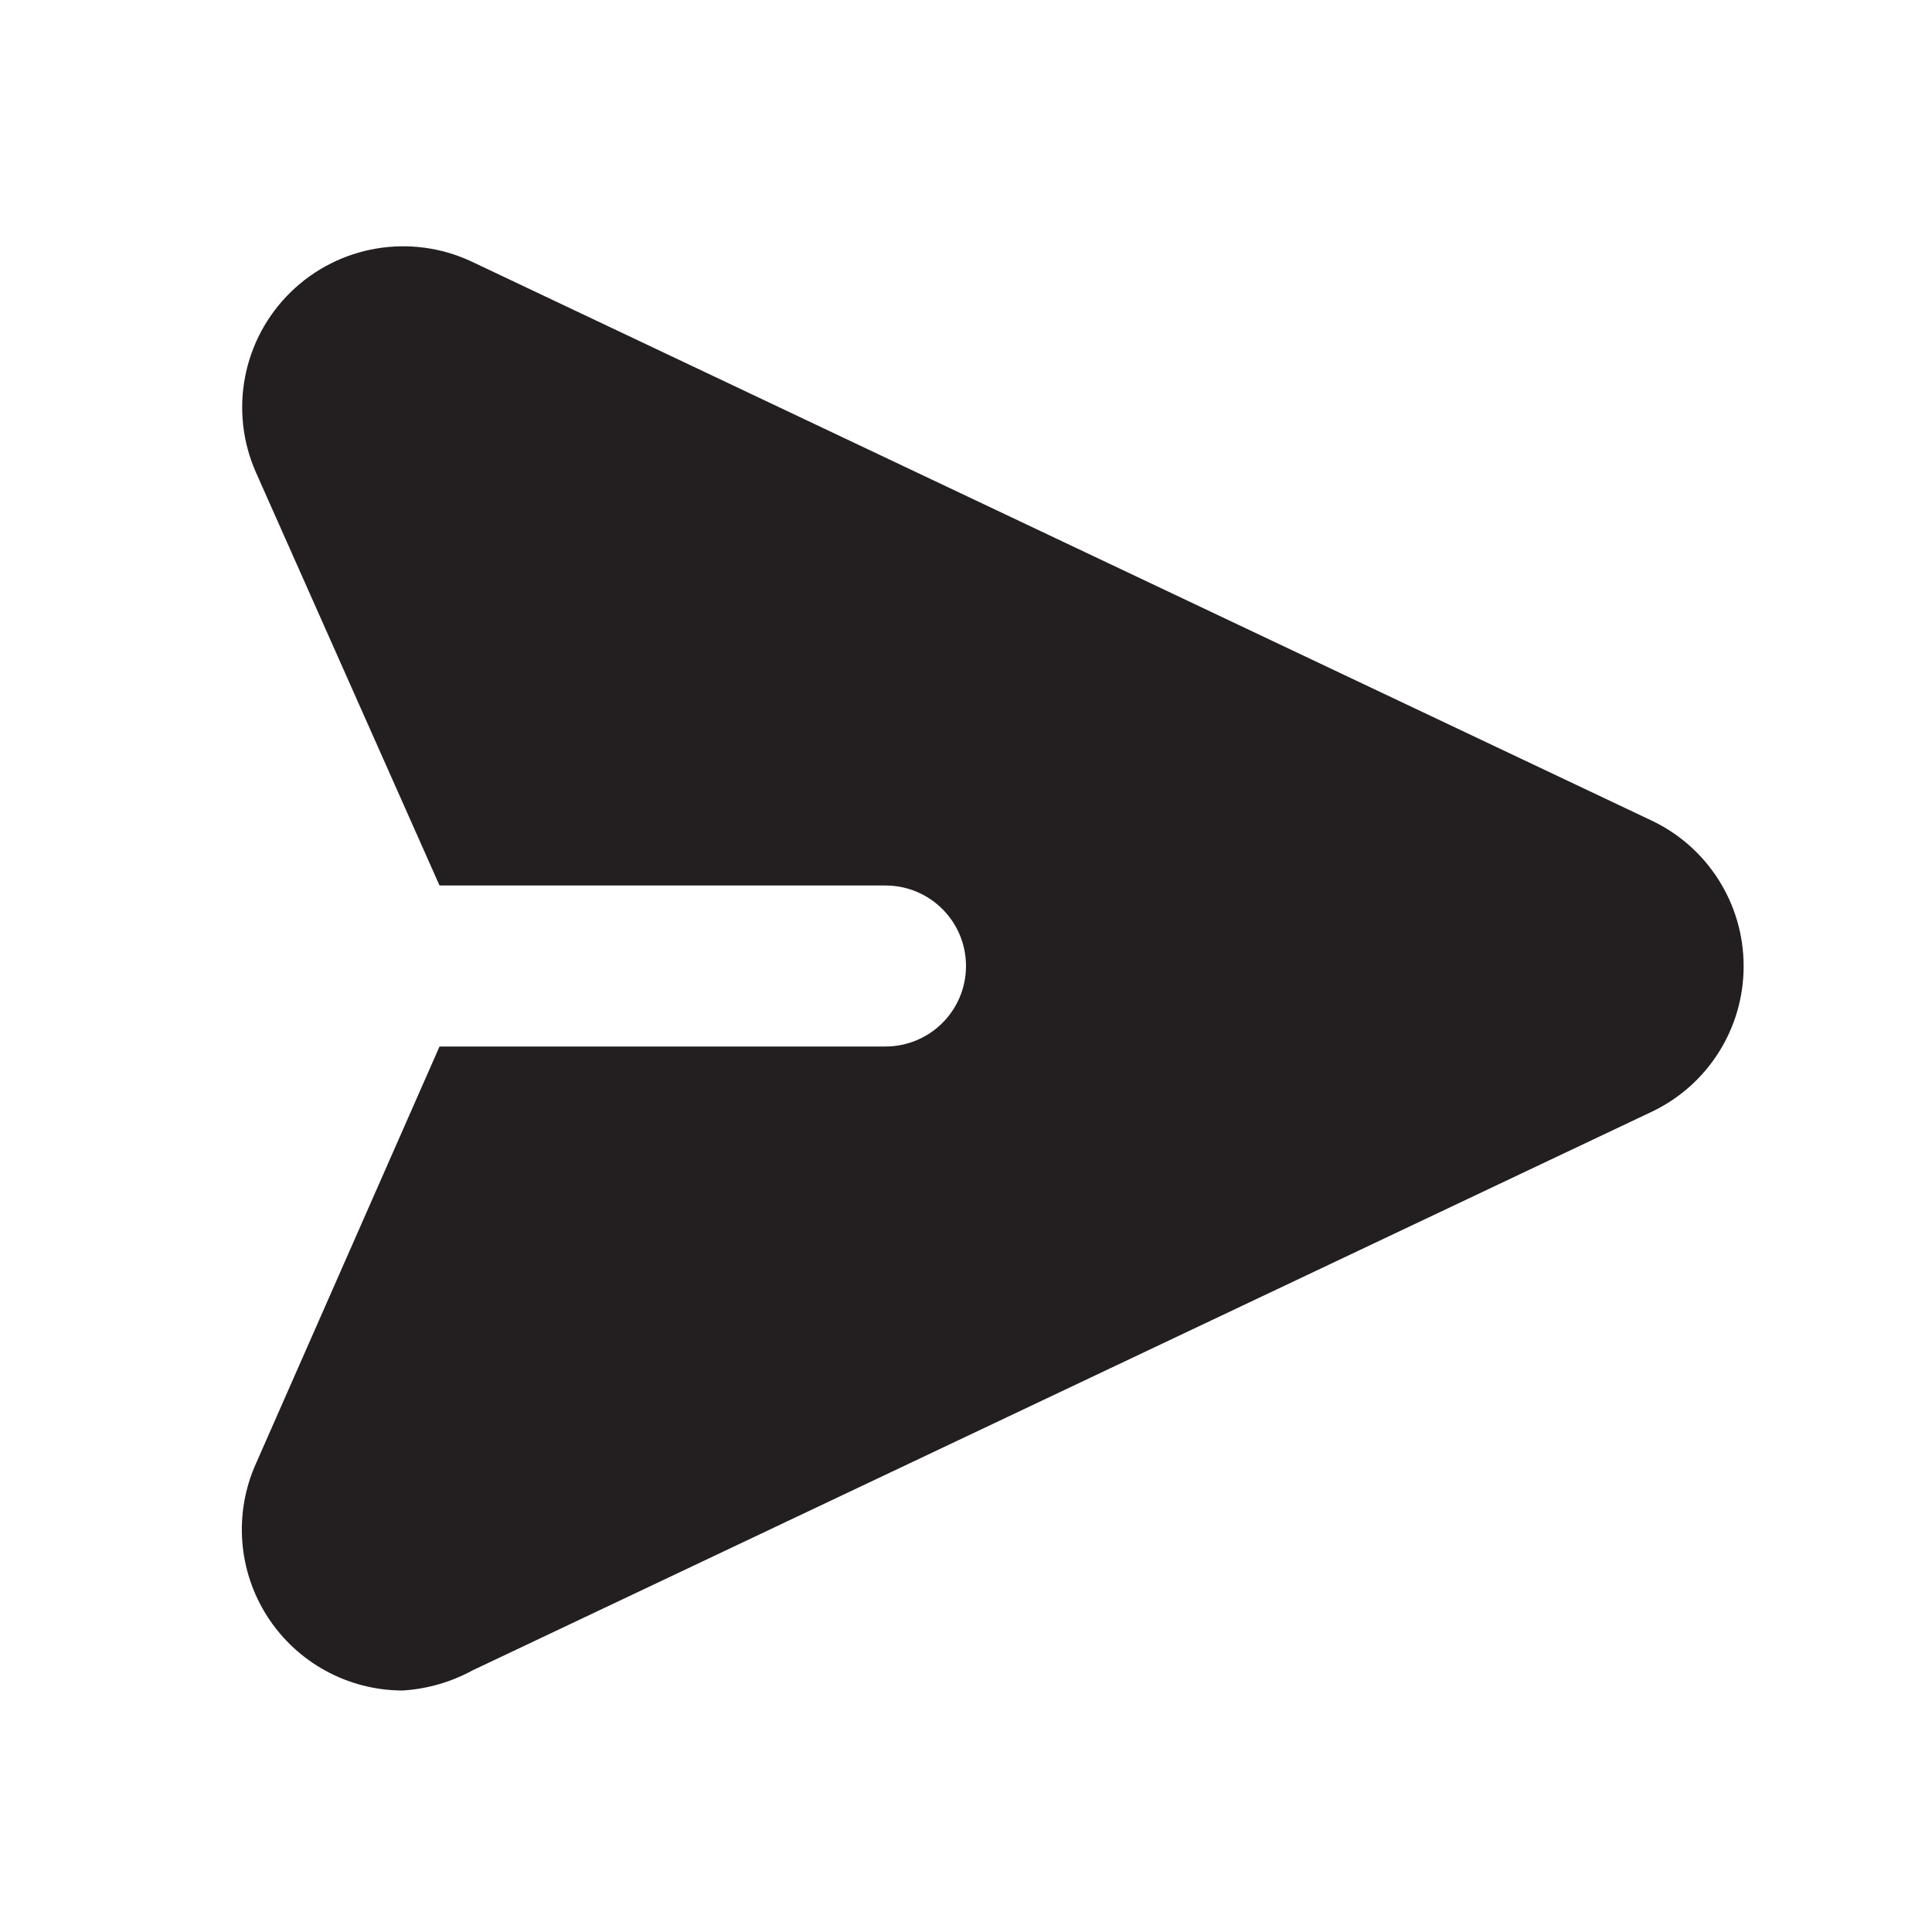
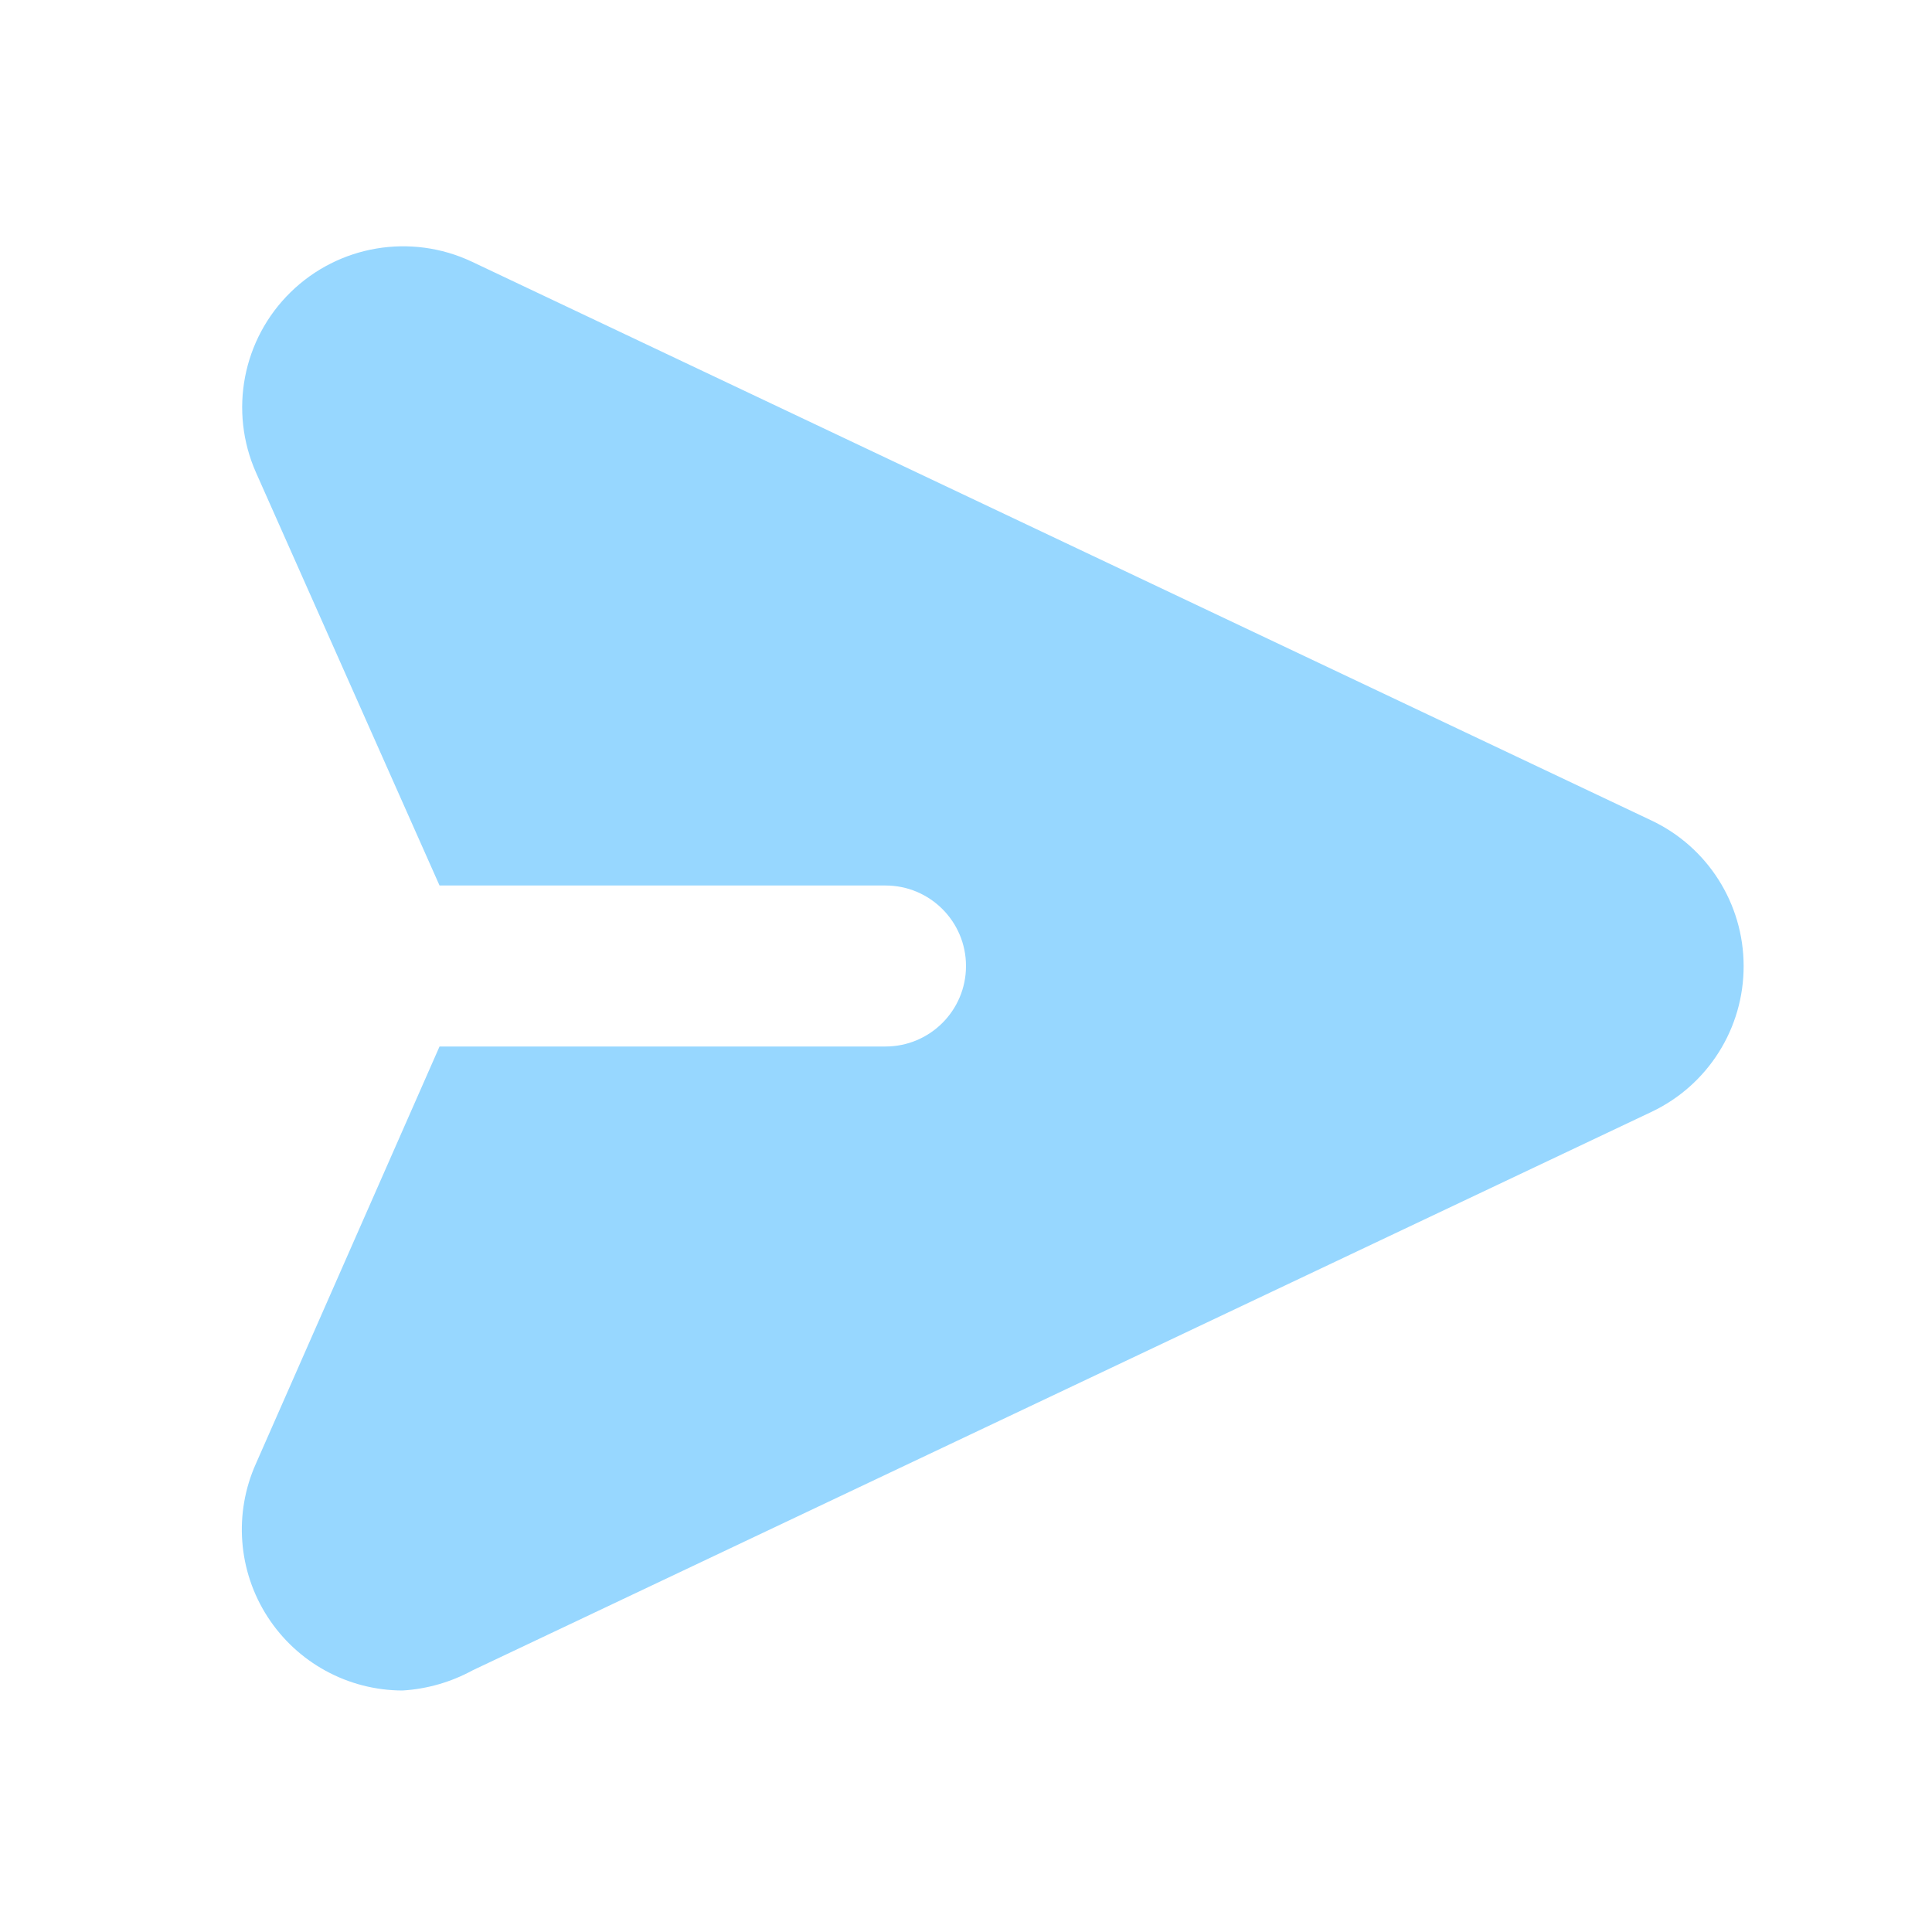
<svg xmlns="http://www.w3.org/2000/svg" width="800px" height="800px" viewBox="0 0 24 24" id="send" class="icon glyph">
-   <path d="M21.66,12a2,2,0,0,1-1.14,1.81L5.87,20.75A2.08,2.08,0,0,1,5,21a2,2,0,0,1-1.82-2.82L5.46,13H11a1,1,0,0,0,0-2H5.46L3.18,5.87A2,2,0,0,1,5.86,3.25h0l14.65,6.94A2,2,0,0,1,21.66,12Z" style="fill:#231f20" />
+   <path d="M21.66,12a2,2,0,0,1-1.14,1.81L5.87,20.75A2.08,2.08,0,0,1,5,21a2,2,0,0,1-1.82-2.82L5.46,13H11a1,1,0,0,0,0-2H5.46L3.18,5.87A2,2,0,0,1,5.86,3.25h0l14.65,6.94A2,2,0,0,1,21.66,12Z" style="fill:#97D7FF" />
</svg>
